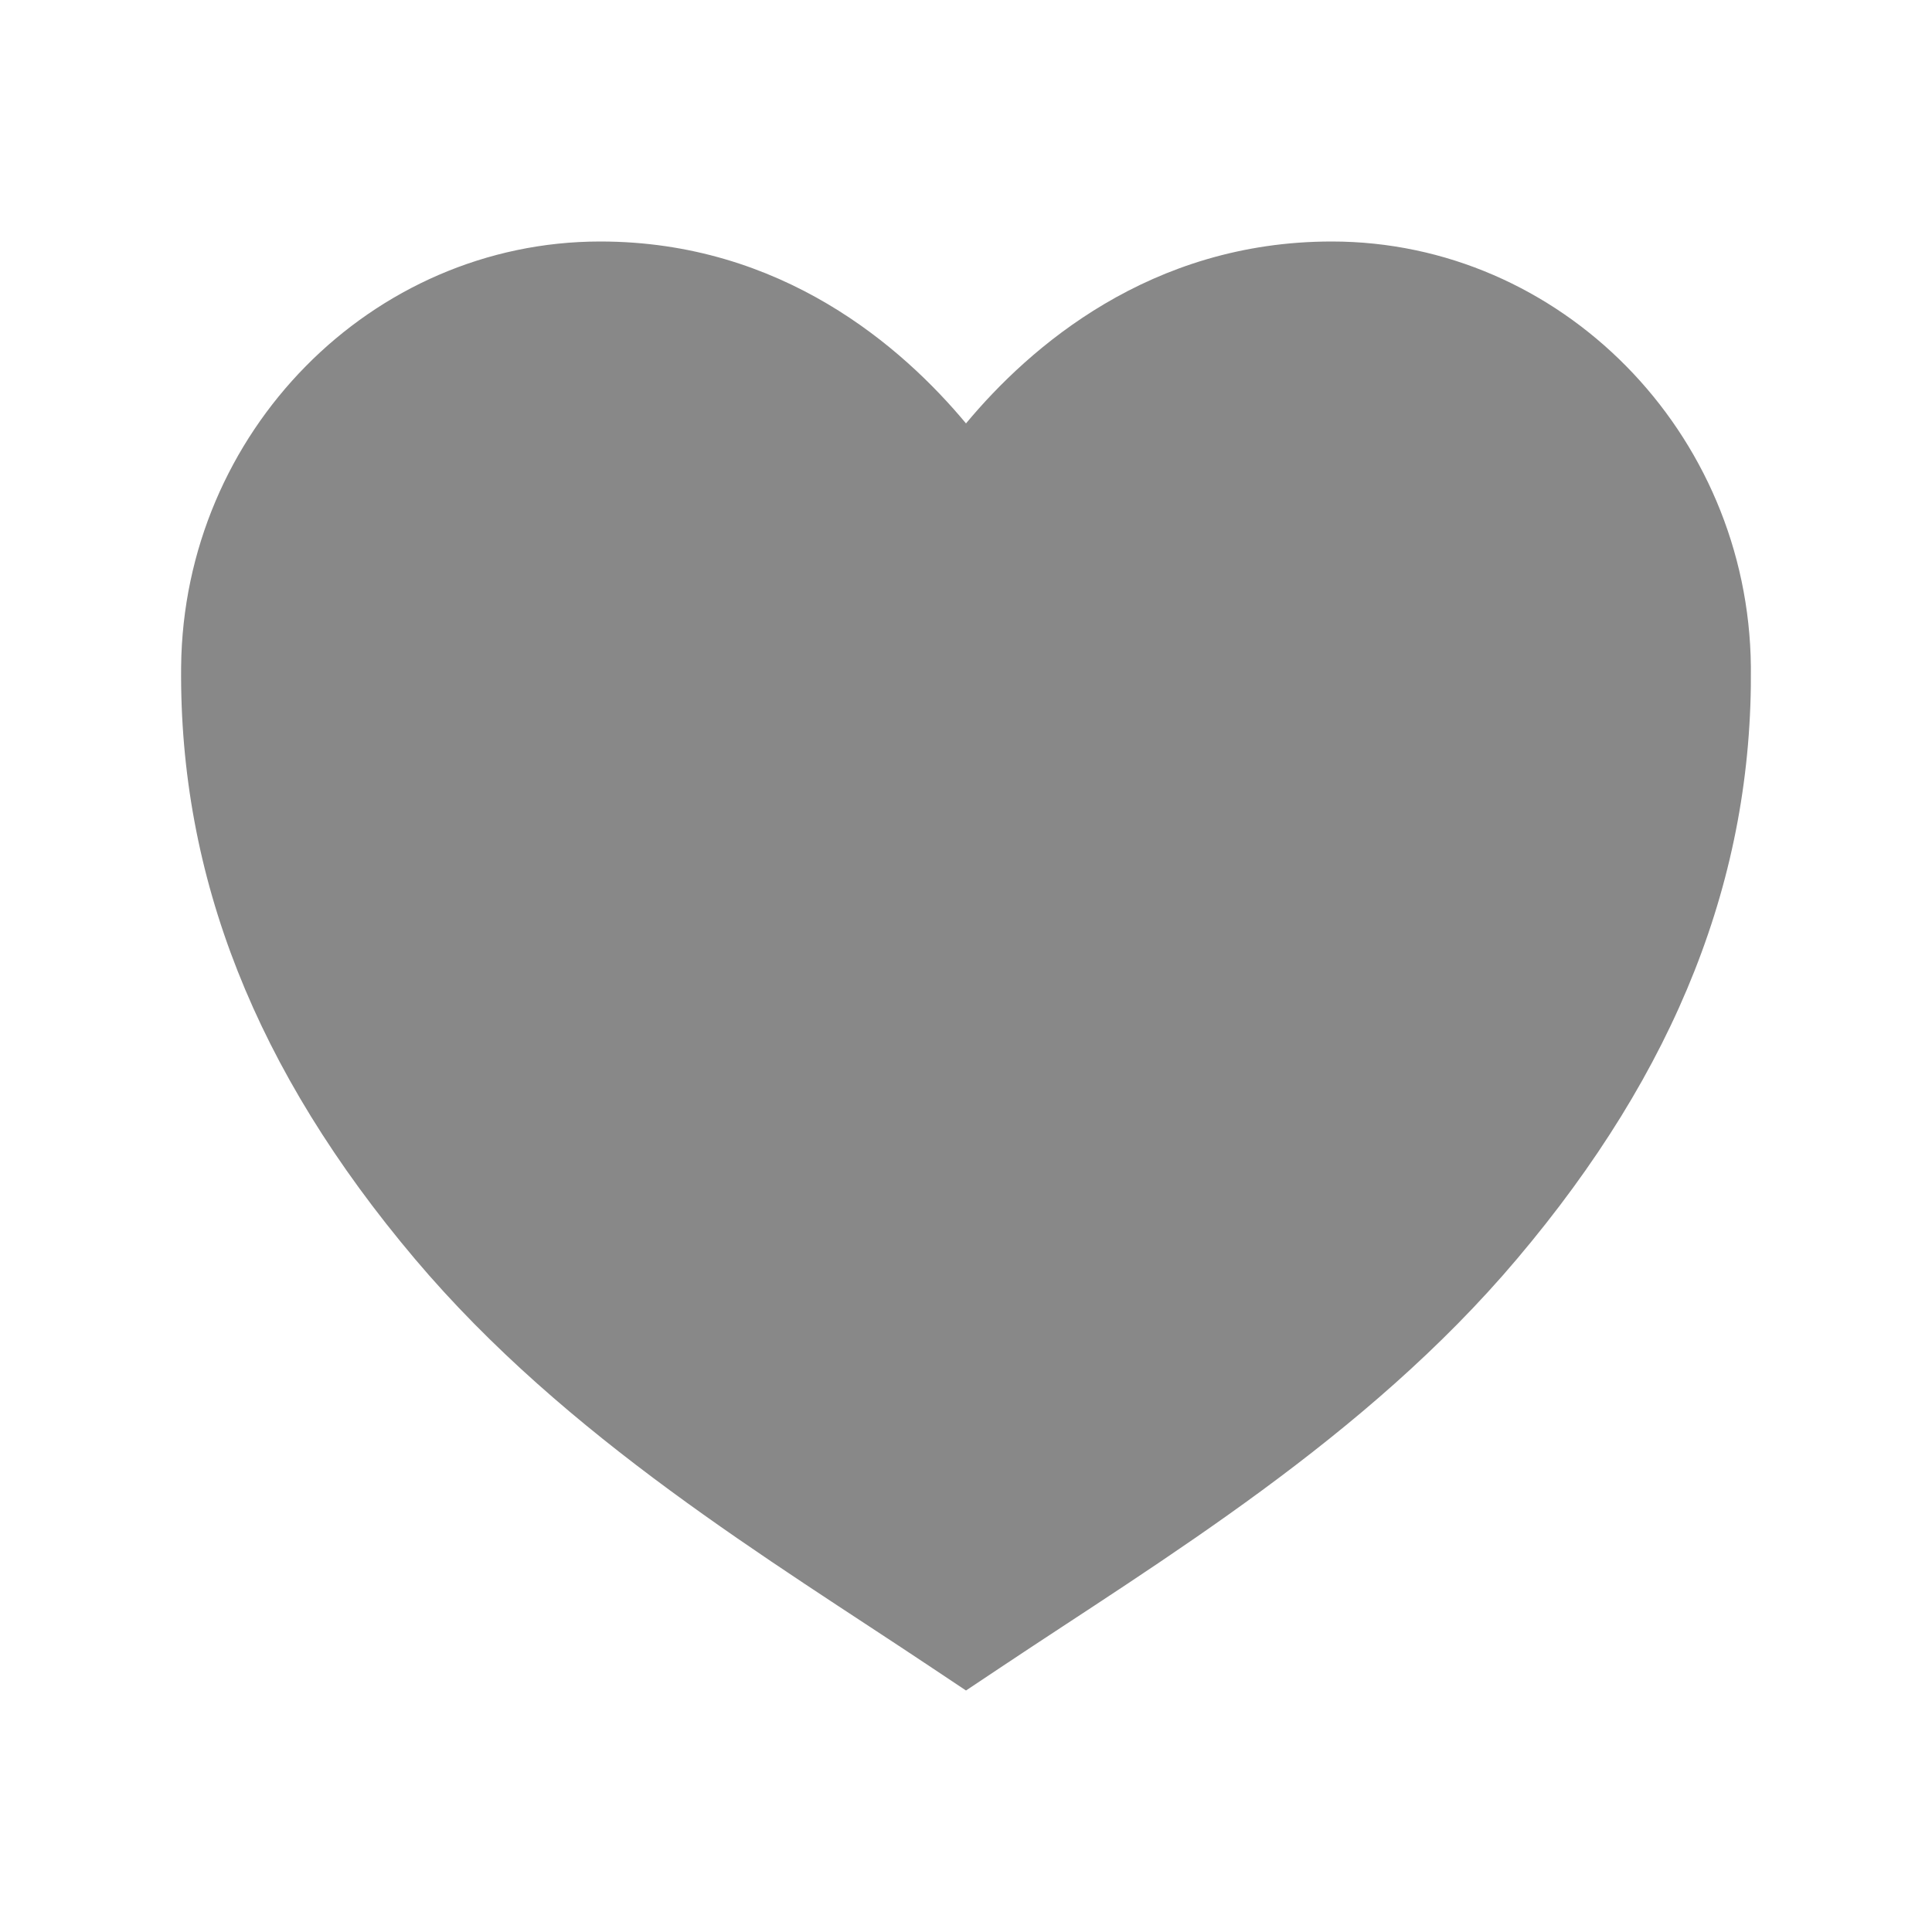
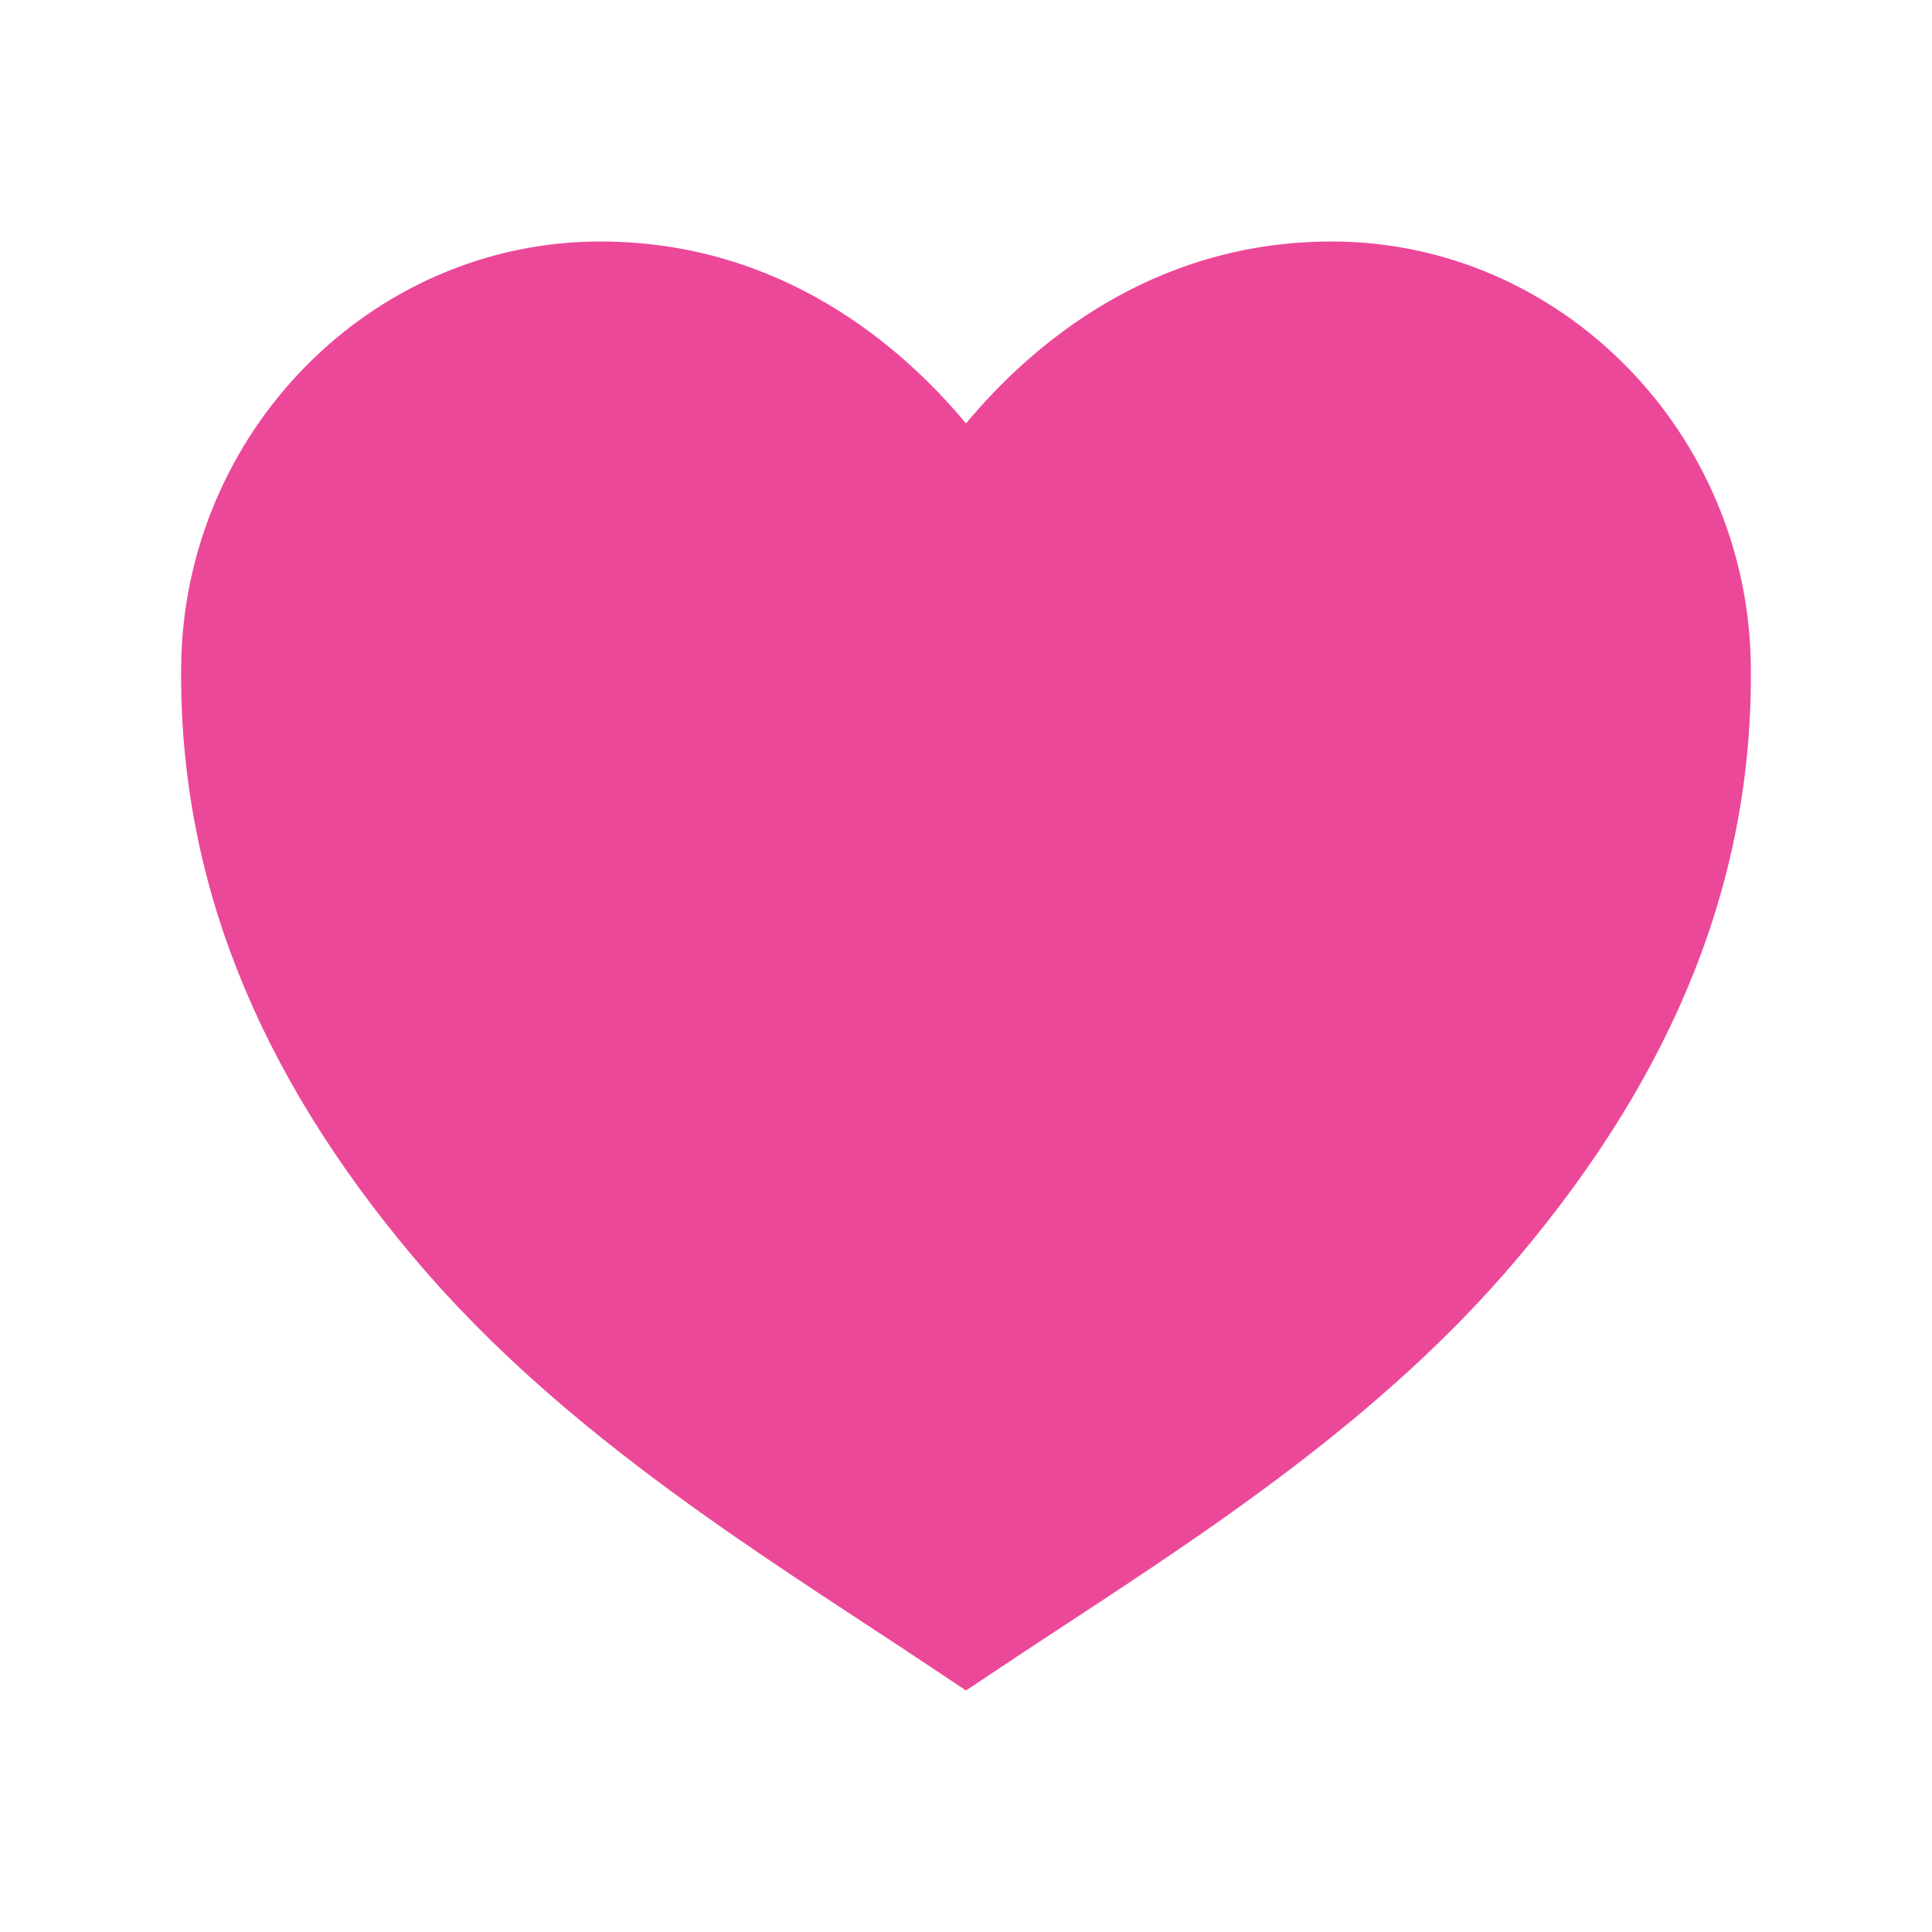
- <svg xmlns="http://www.w3.org/2000/svg" viewBox="0 0 512 512" fill="#888888">
+ <svg xmlns="http://www.w3.org/2000/svg" viewBox="0 0 512 512" fill="#ec4899">
  <path d="M256 448l-9-6c-42.78-28.57-96.91-60.86-137-108.32-42.25-50-62.52-101.35-62-157C48.63 114.54 98.46 64 159.08 64c48.11 0 80.1 28 96.92 48.21C272.82 92 304.81 64 352.92 64c60.62 0 110.45 50.54 111.08 112.65.56 55.68-19.71 107-62 157-40.09 47.49-94.22 79.78-137 108.35z" />
</svg>
